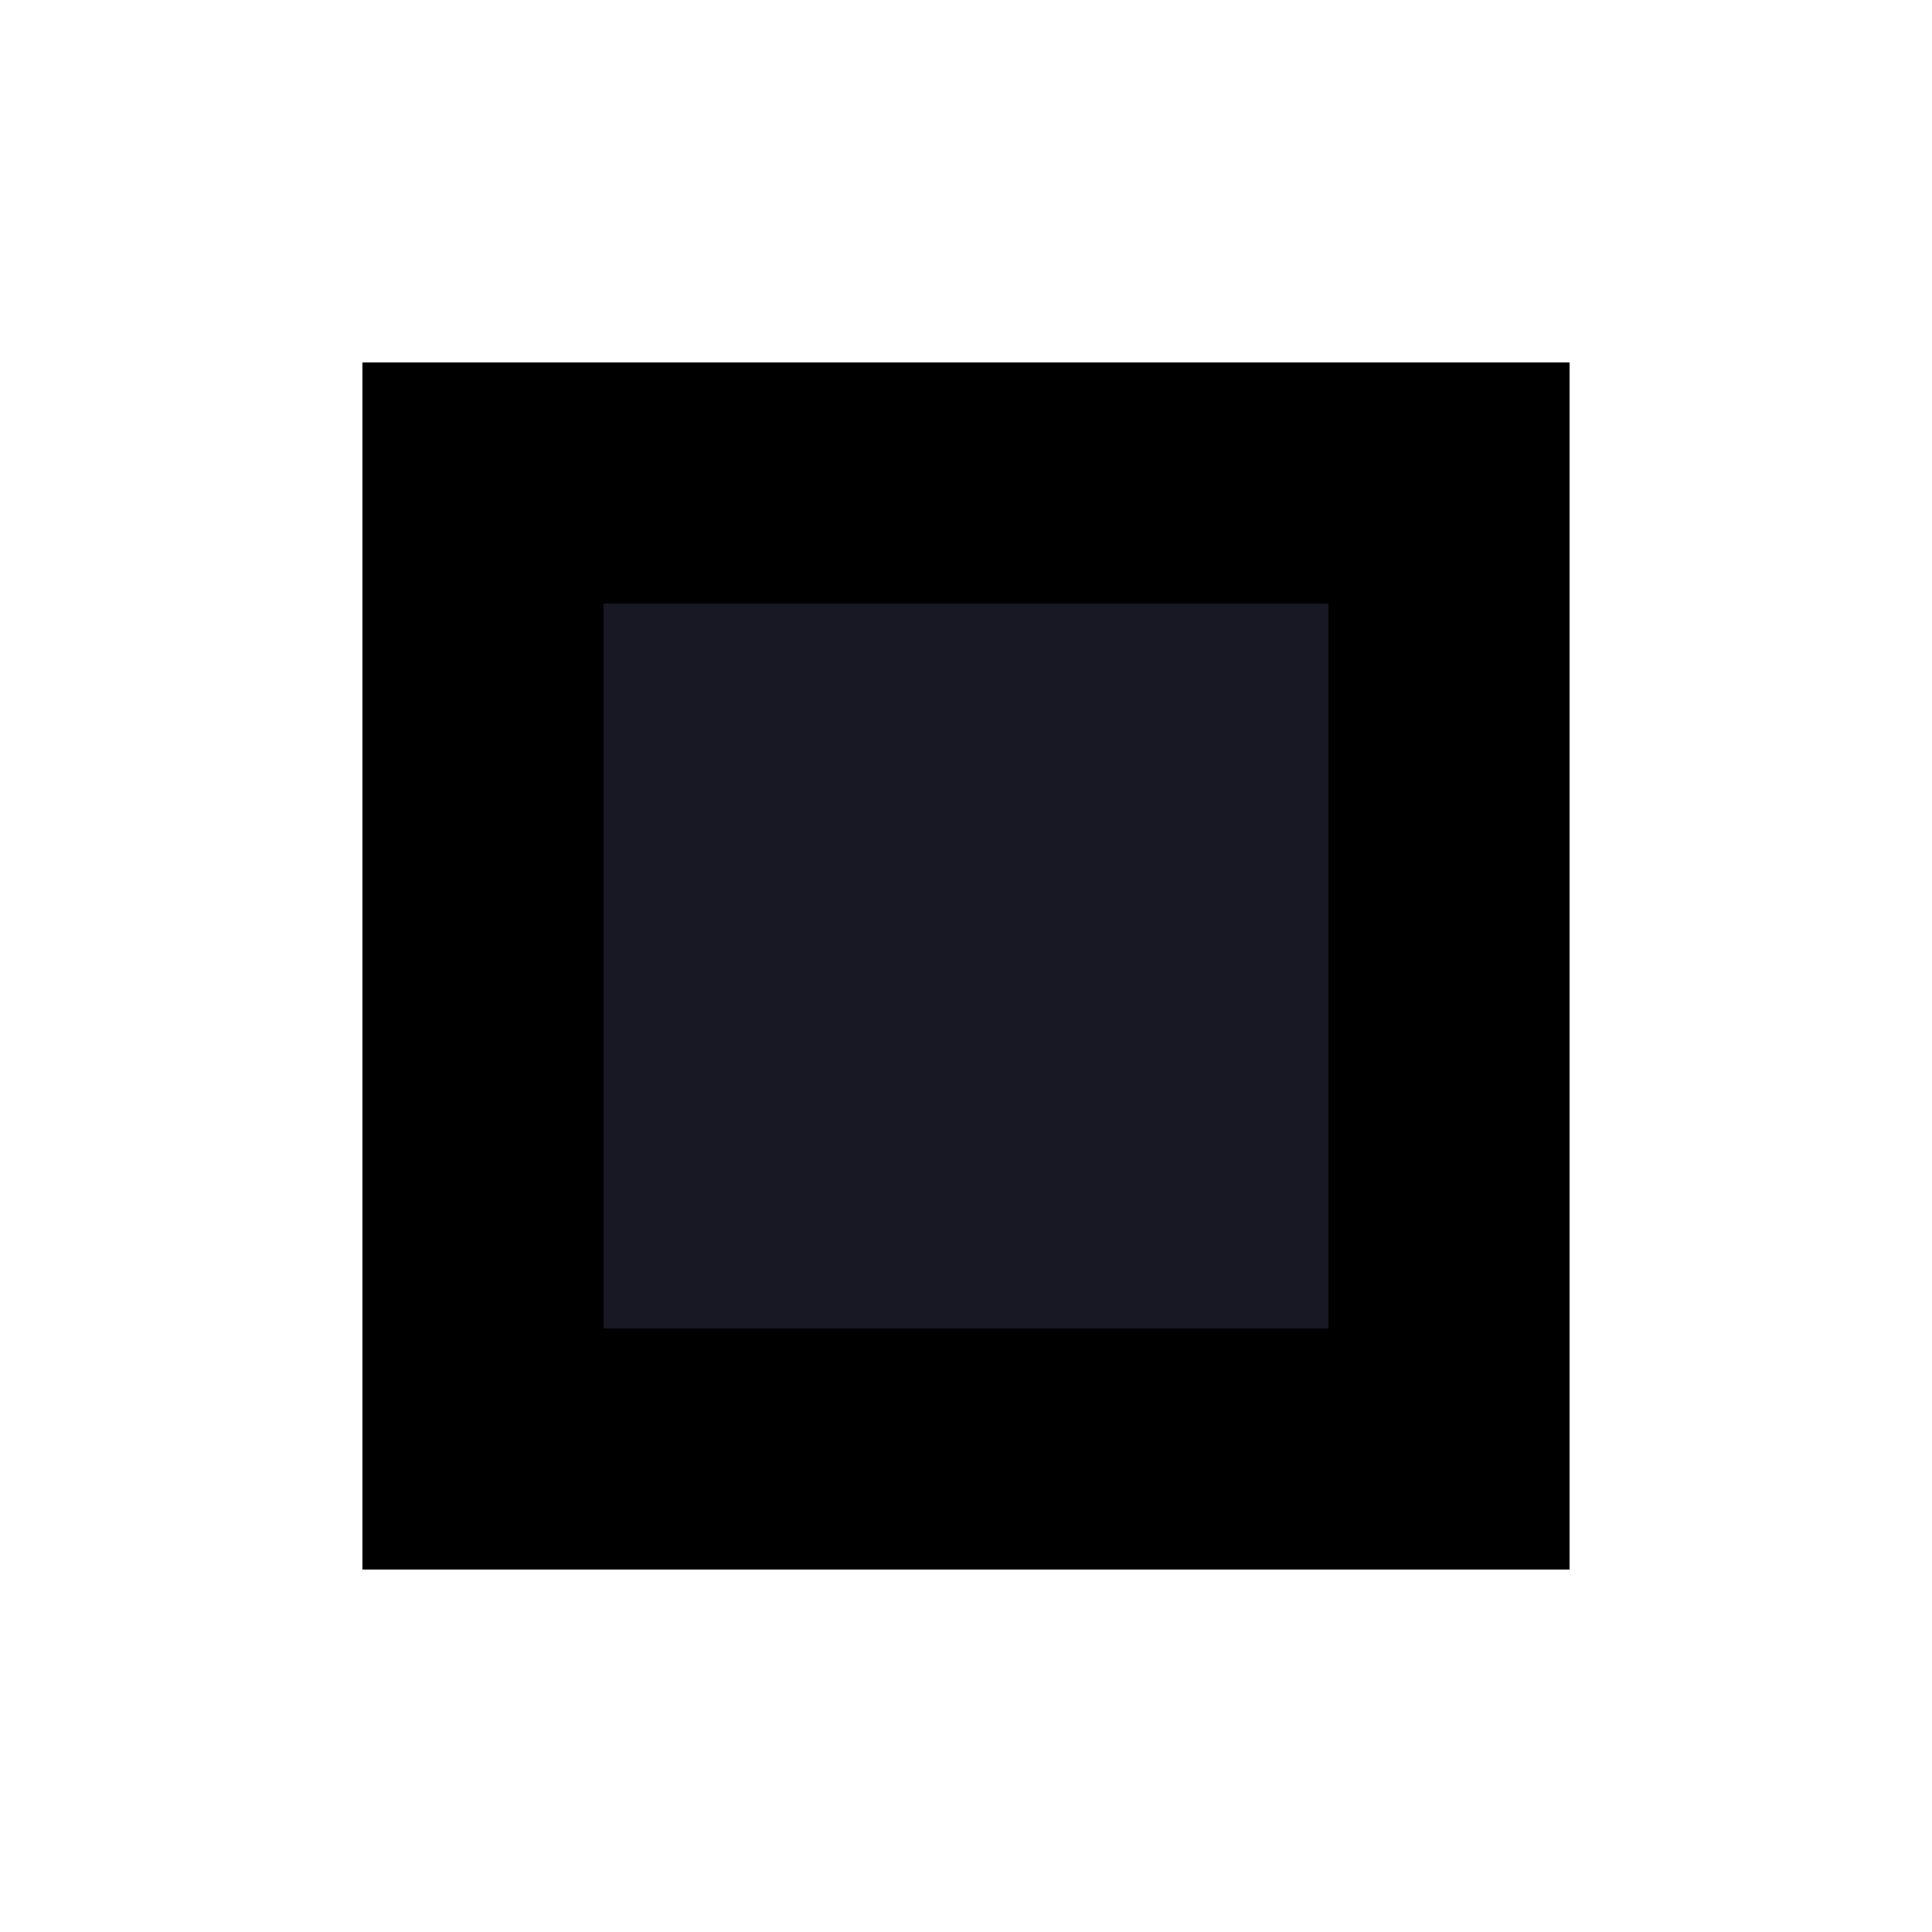
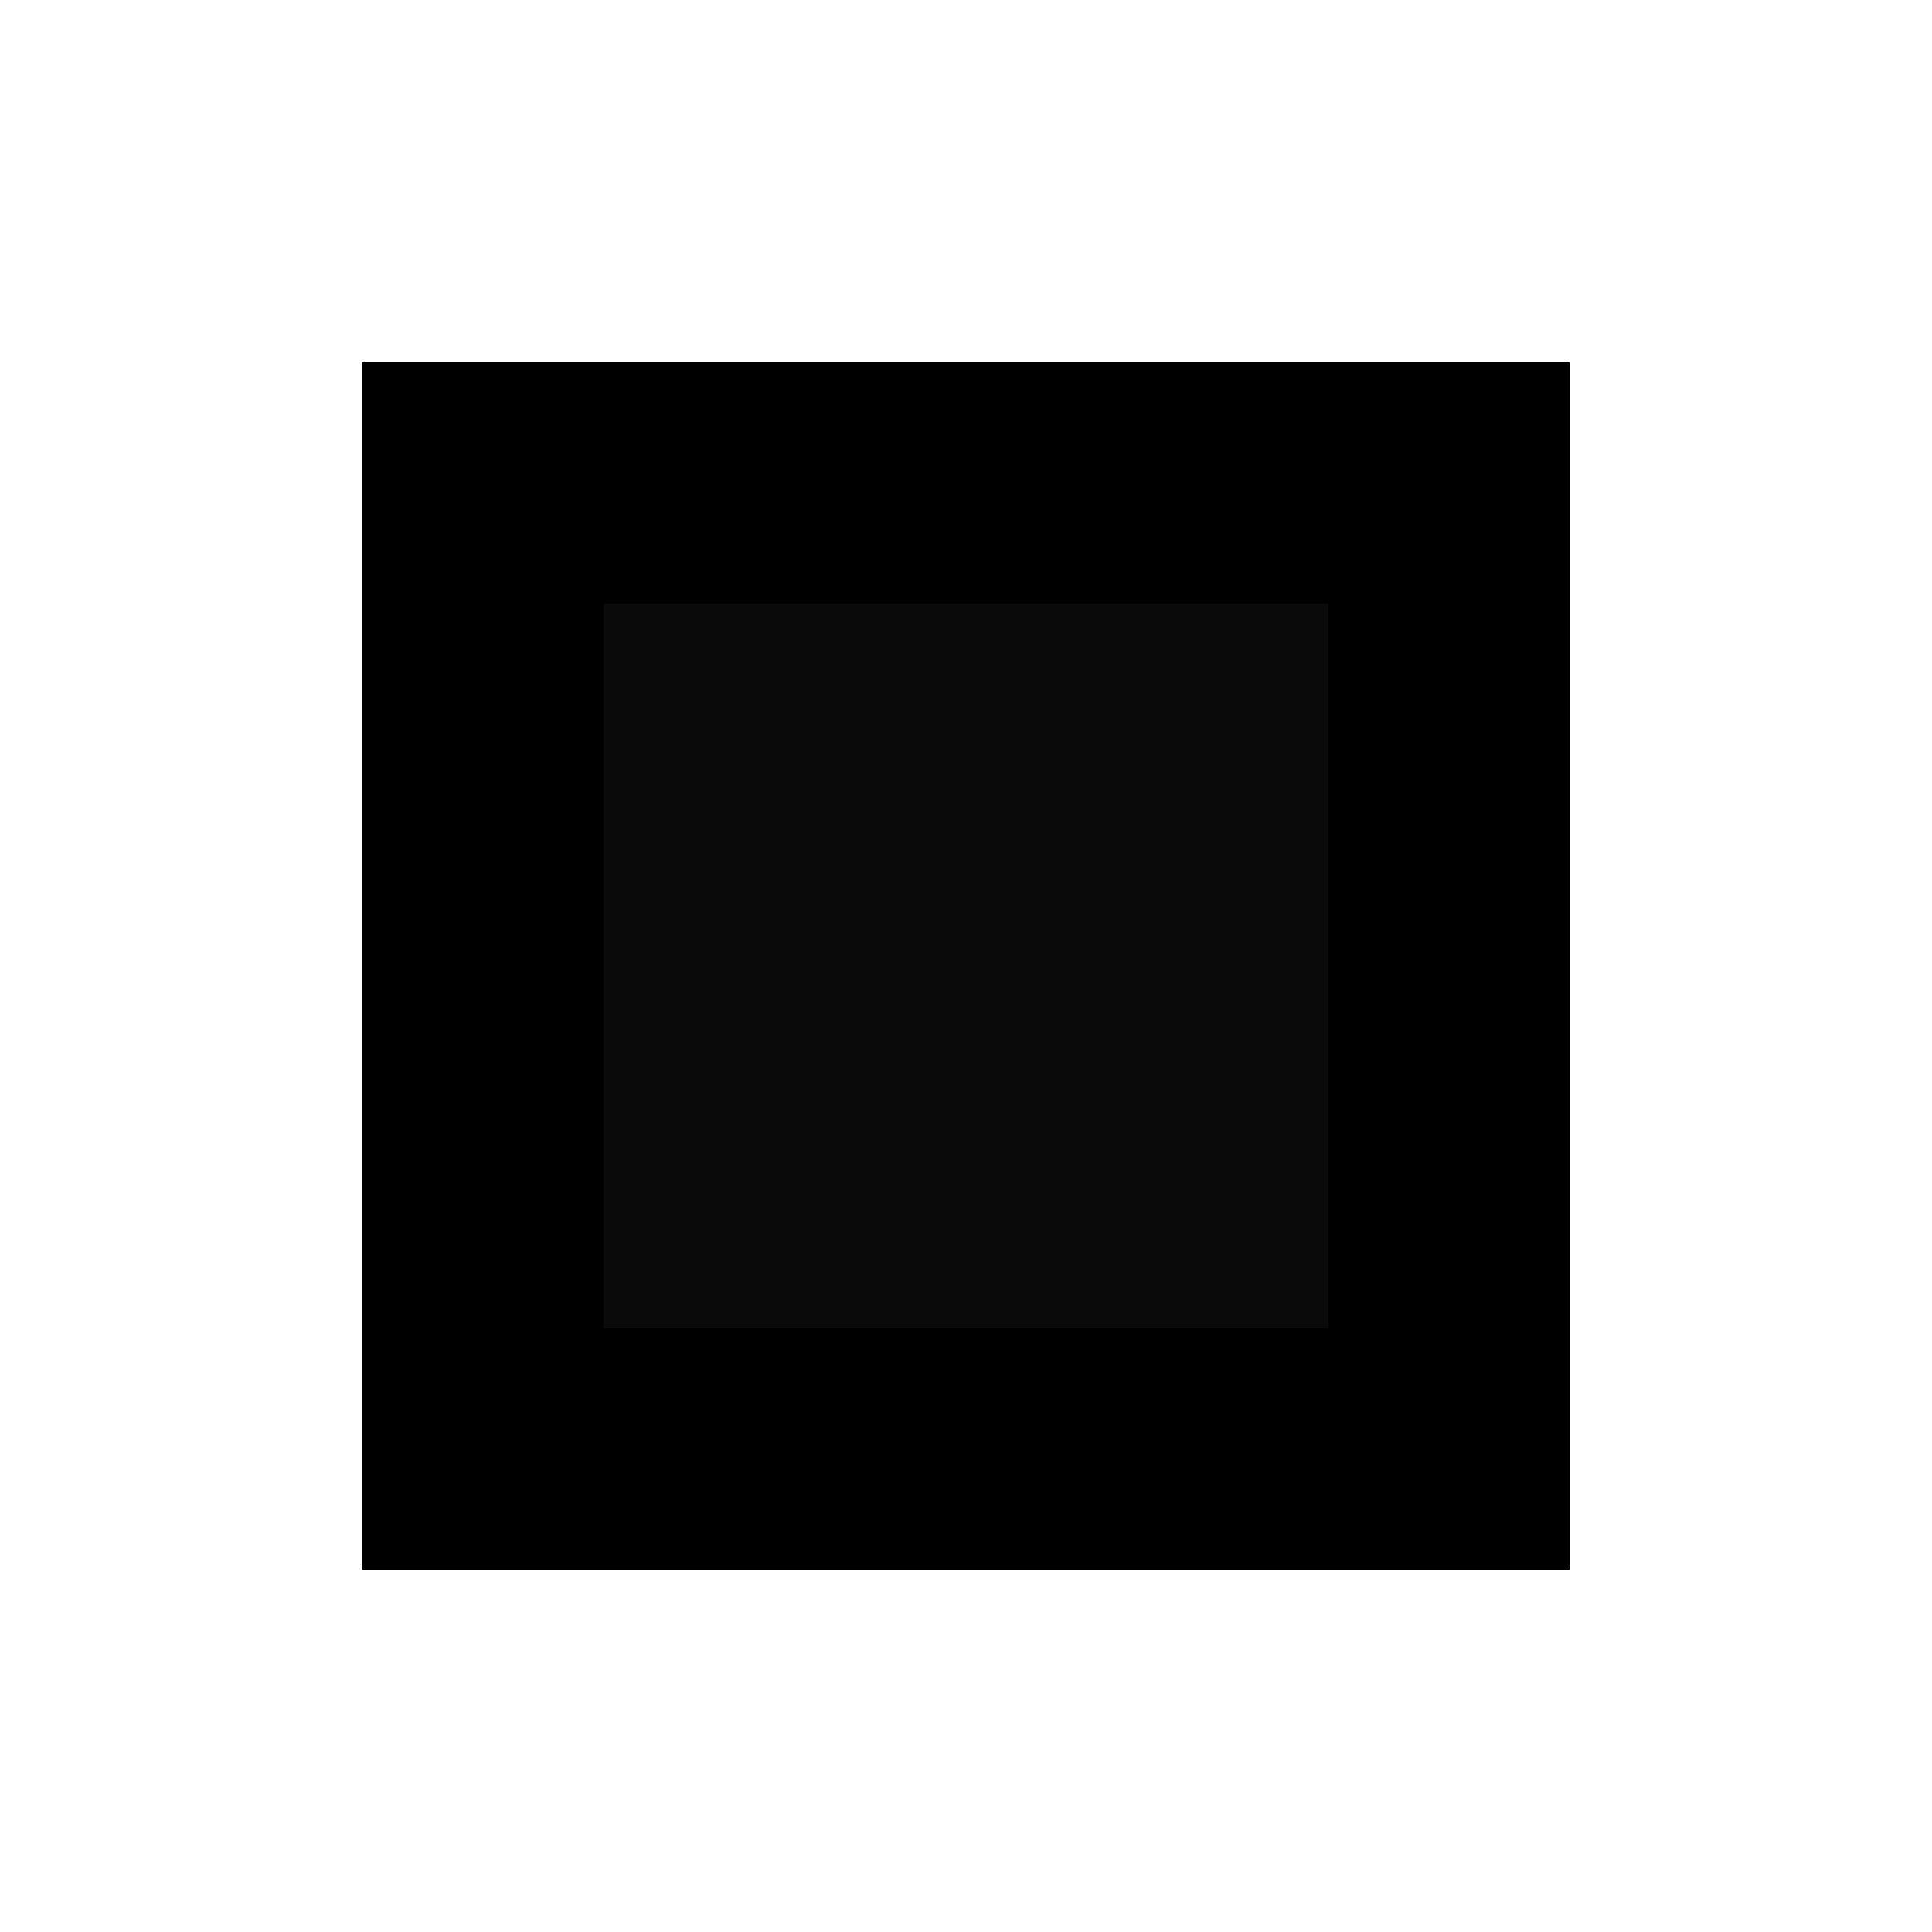
<svg xmlns="http://www.w3.org/2000/svg" viewBox="0 0 16 16" width="16" height="16" fill="currentColor" shape-rendering="crispEdges">
  <rect x="3" y="3" width="10" height="10" />
-   <rect x="5" y="5" width="6" height="6" fill="#181825" />
+   <rect x="5" y="5" width="6" height="6" fill="#0a0a0a" />
</svg>
